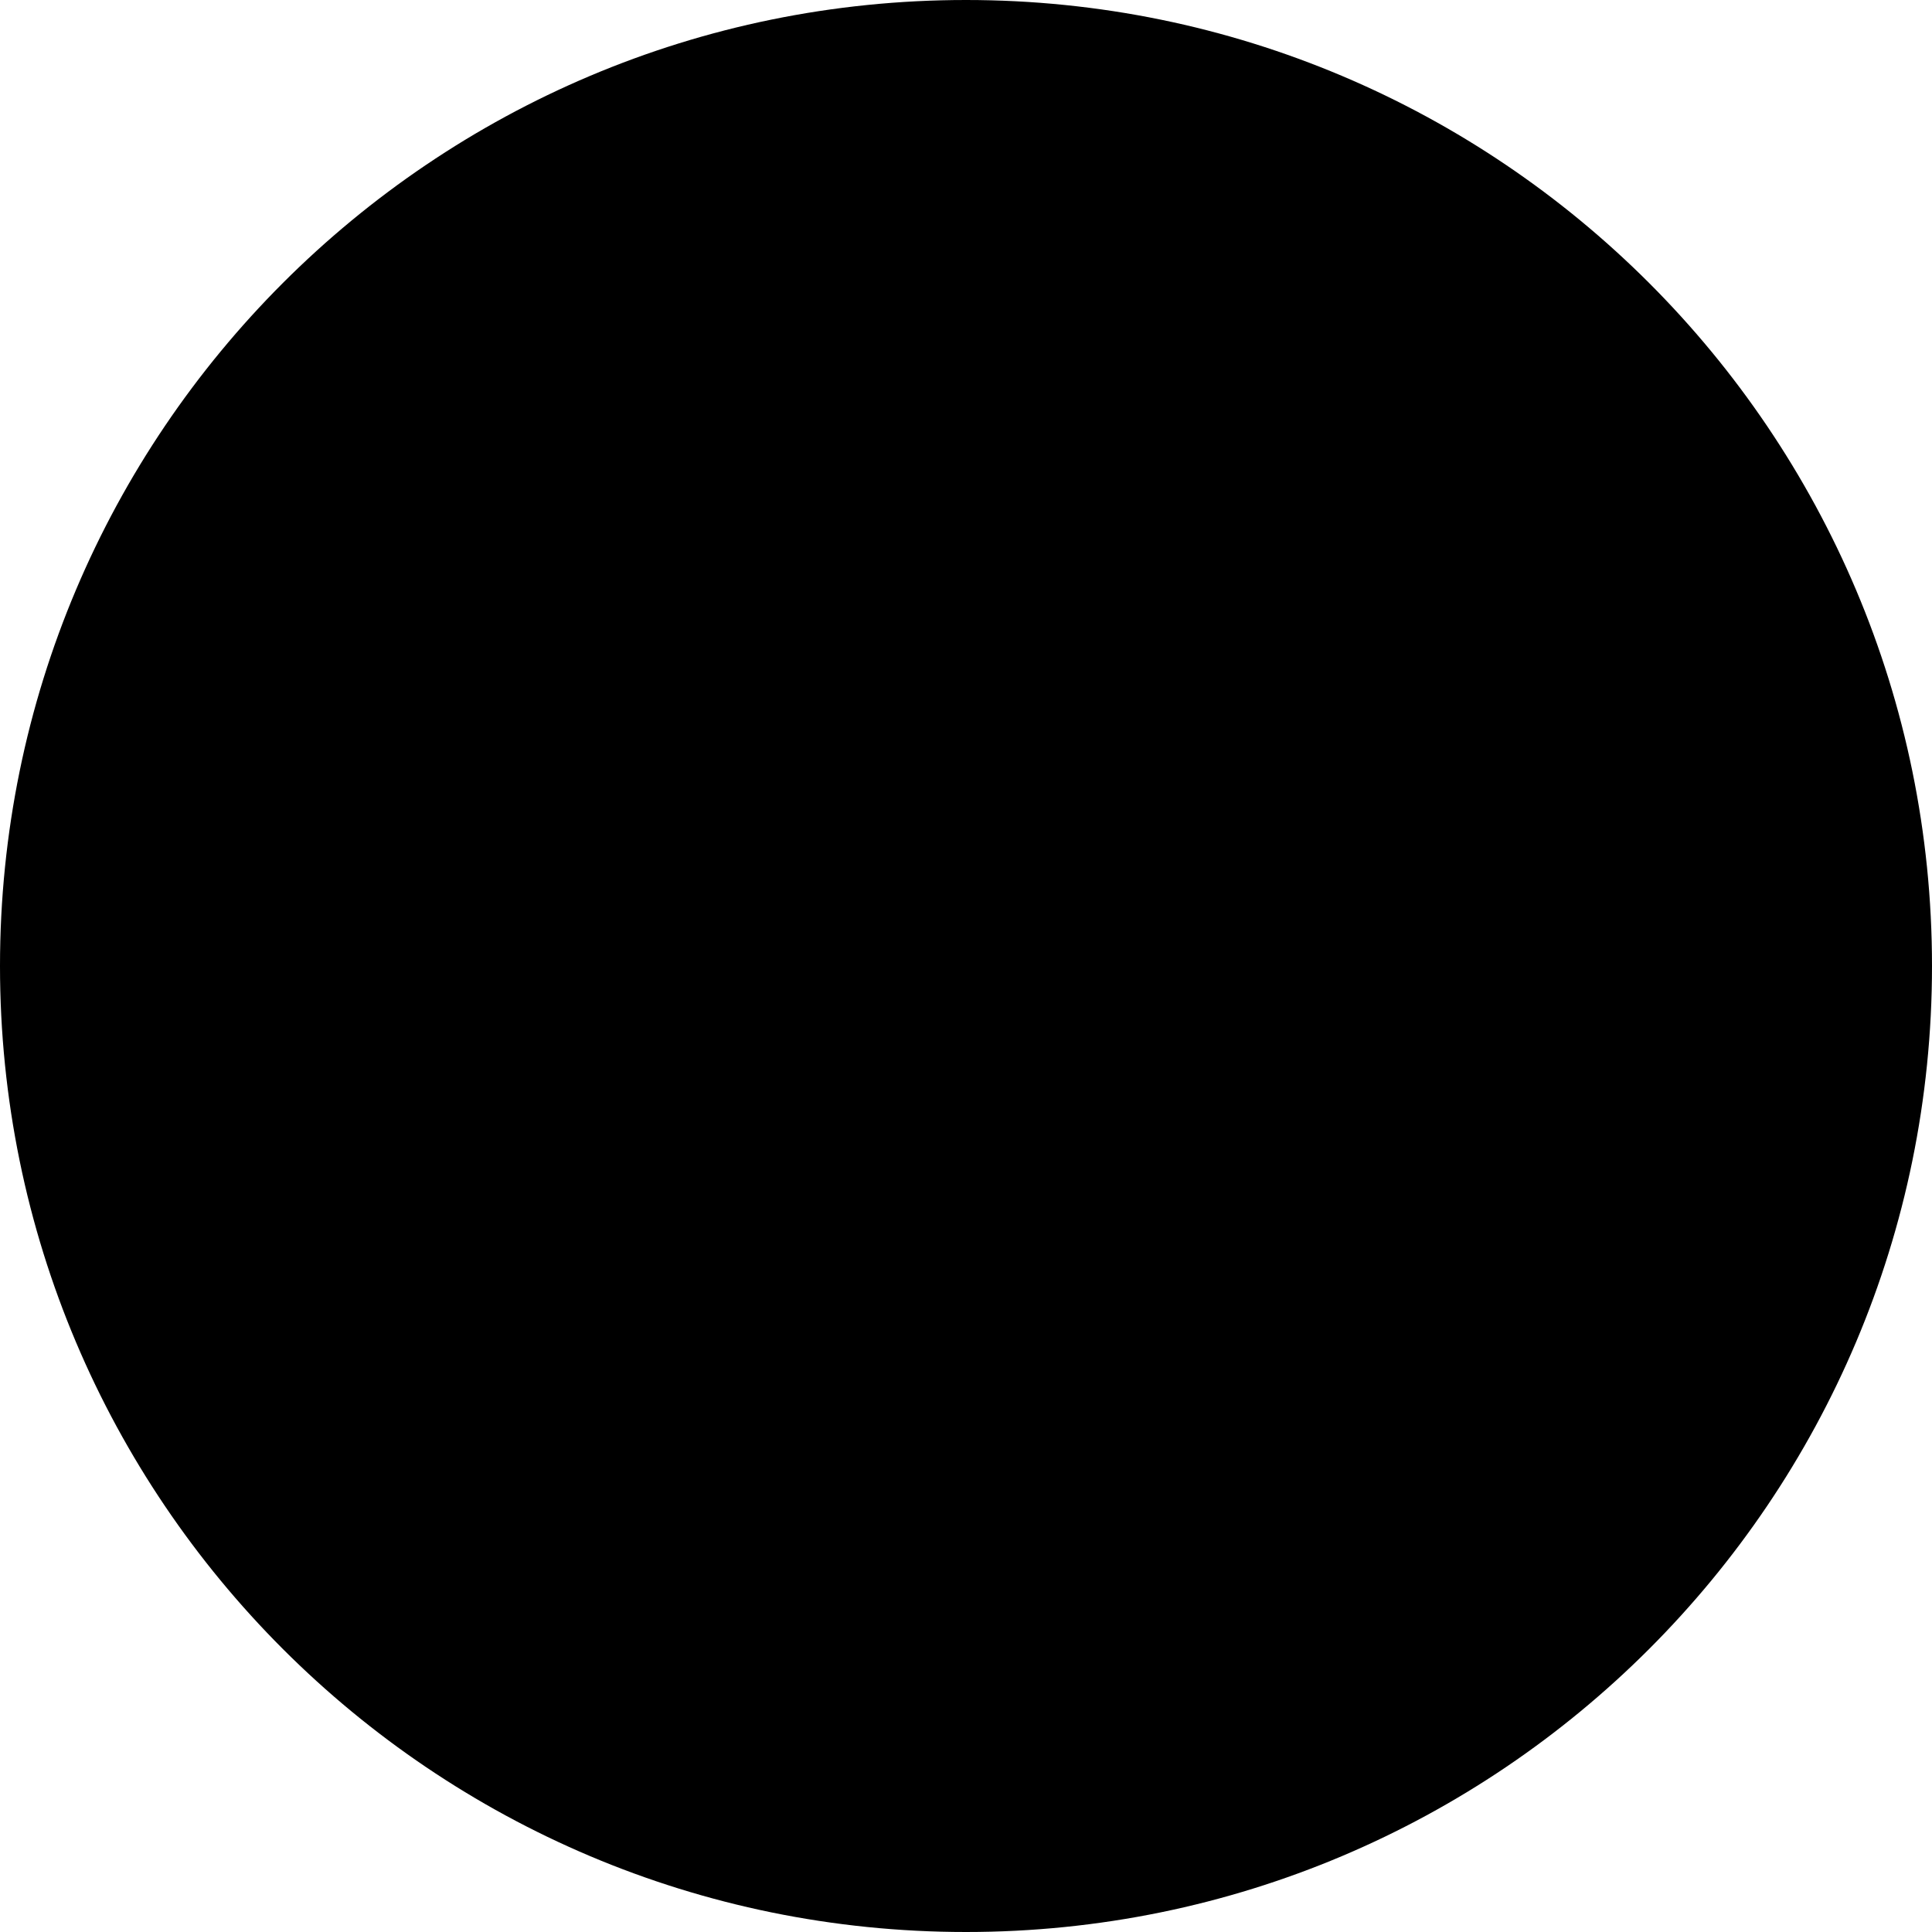
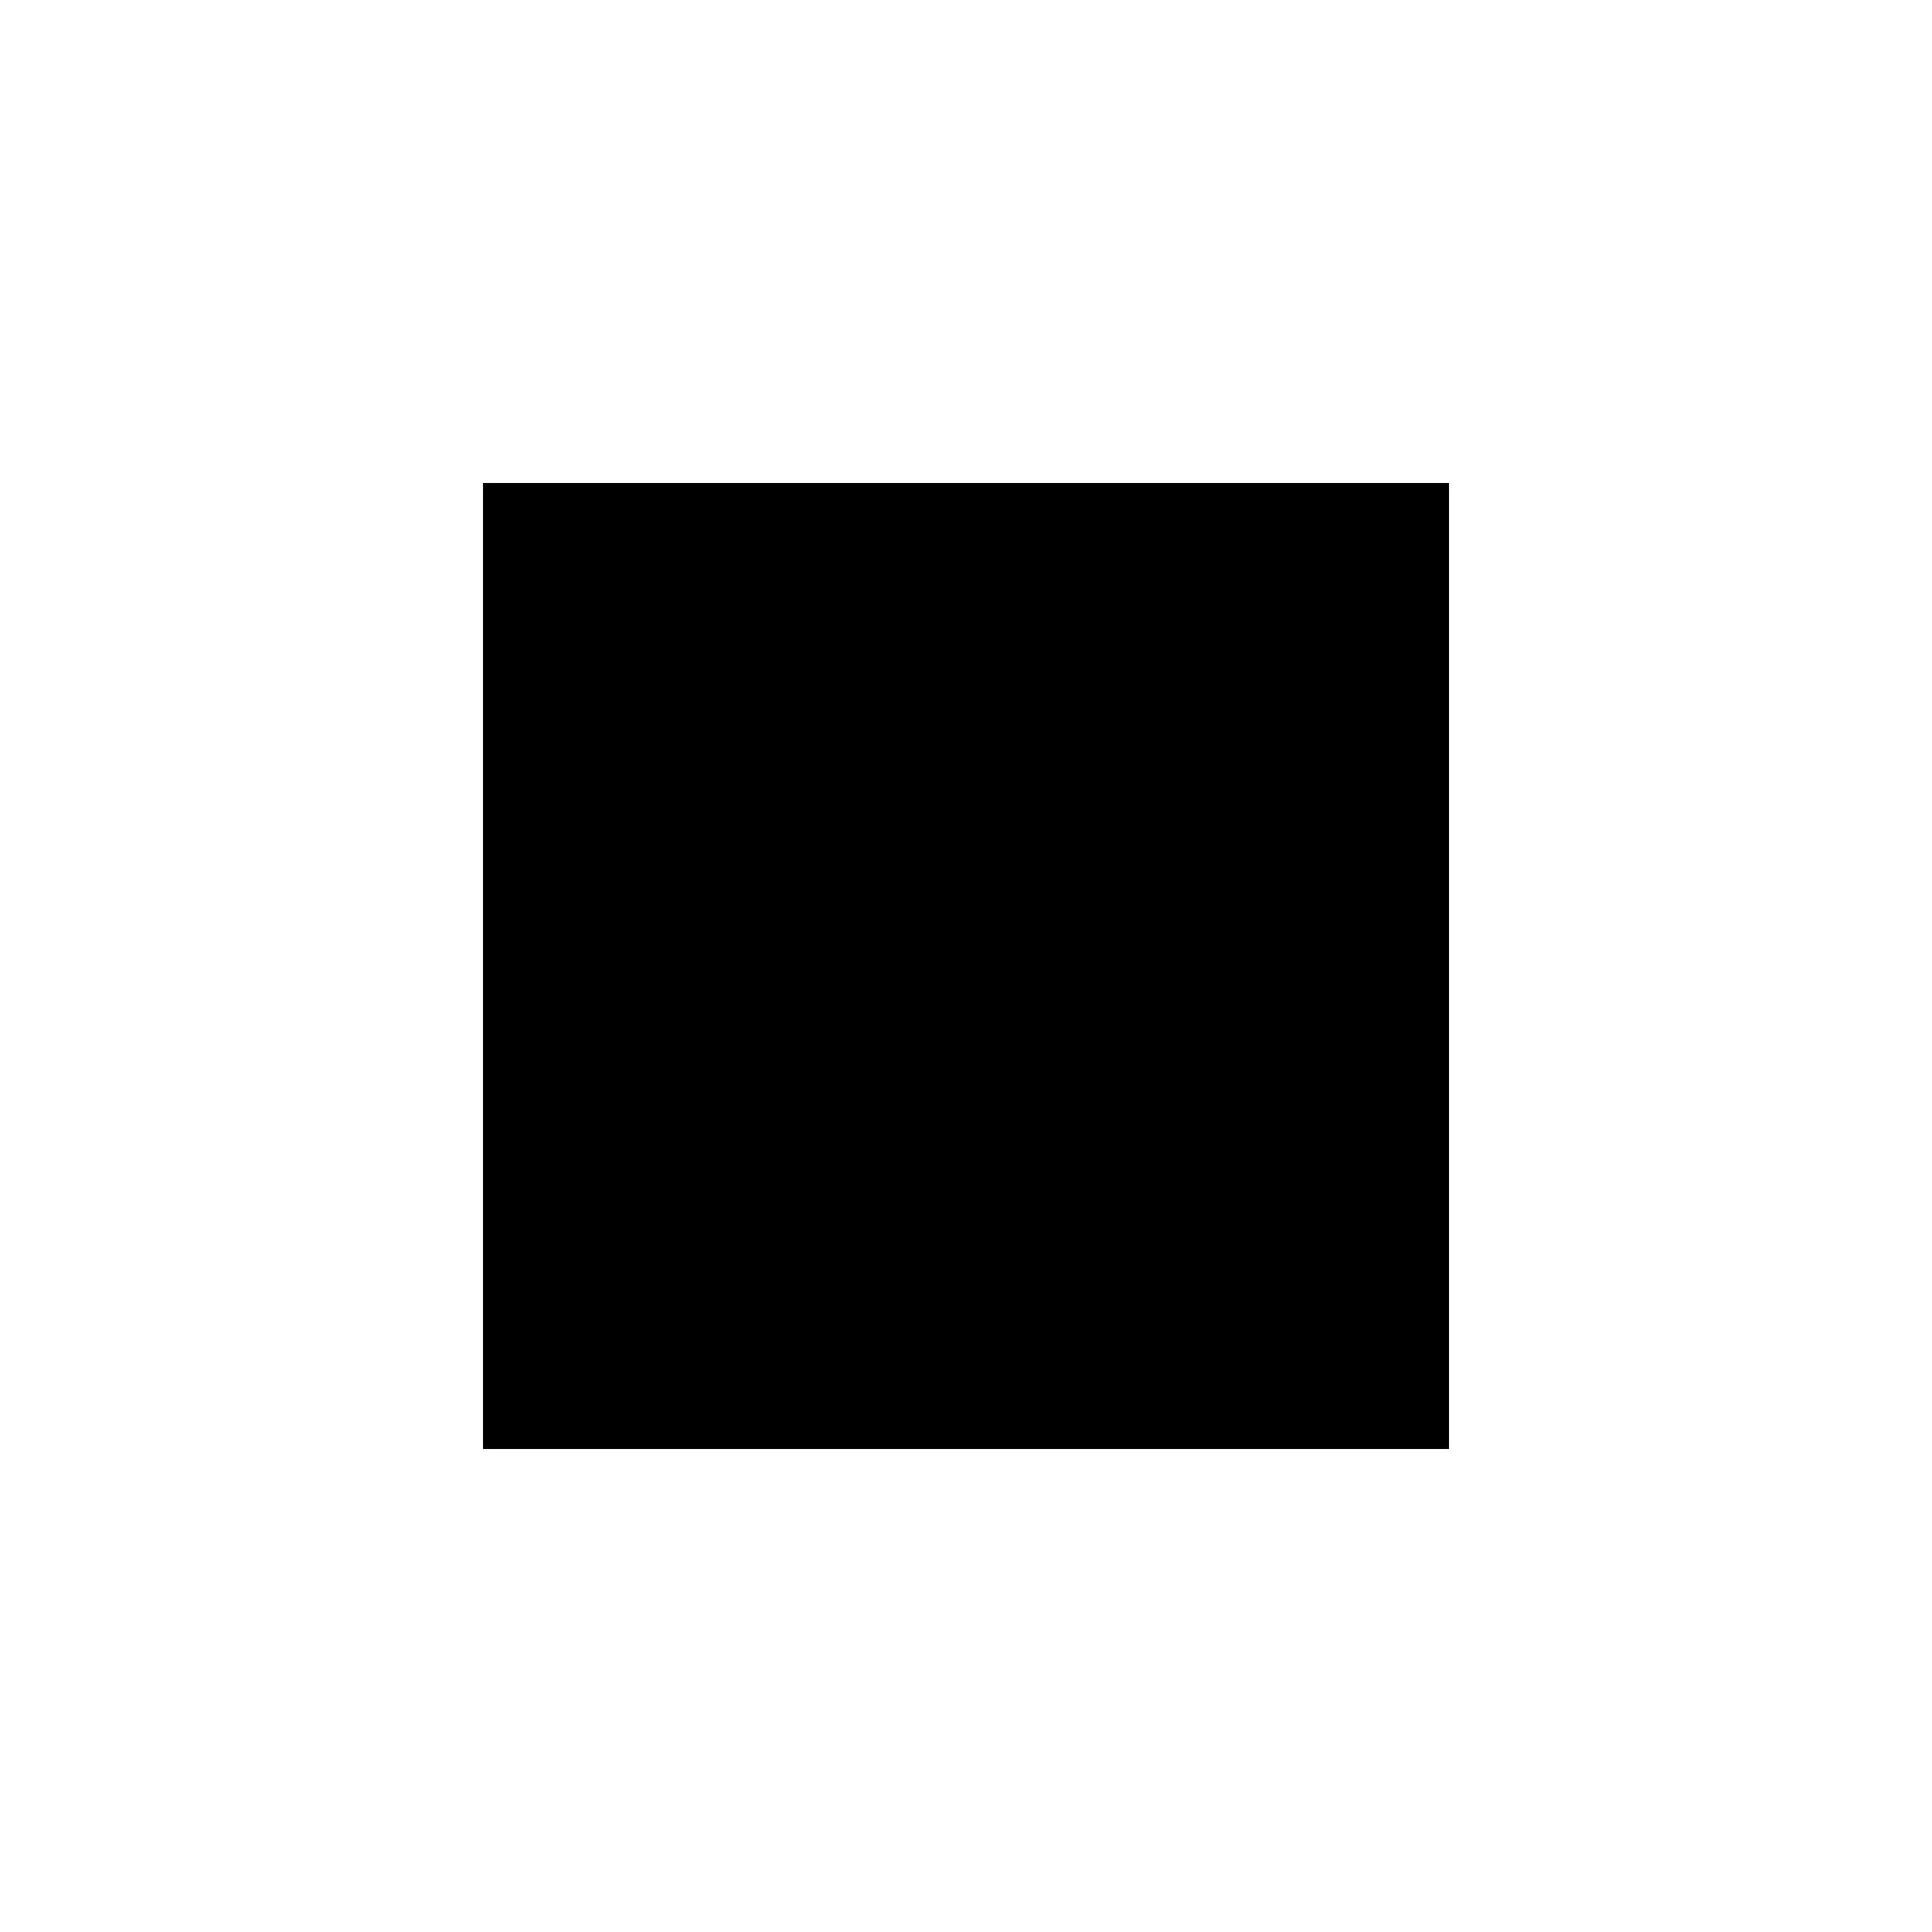
<svg xmlns="http://www.w3.org/2000/svg" width="128px" height="128px" viewBox="0 0 128 128" version="1.1">
-   <circle class="svg-fill" cx="64" cy="64" r="64" stroke-width="1" fill-rule="evenodd" />
-   <rect class="svg-bg" x="32" y="32" width="64" height="64" stroke-width="1" fill-rule="evenodd" />
+   <rect class="svg-fill" x="32" y="32" width="64" height="64" stroke-width="1" fill-rule="evenodd" />
</svg>
